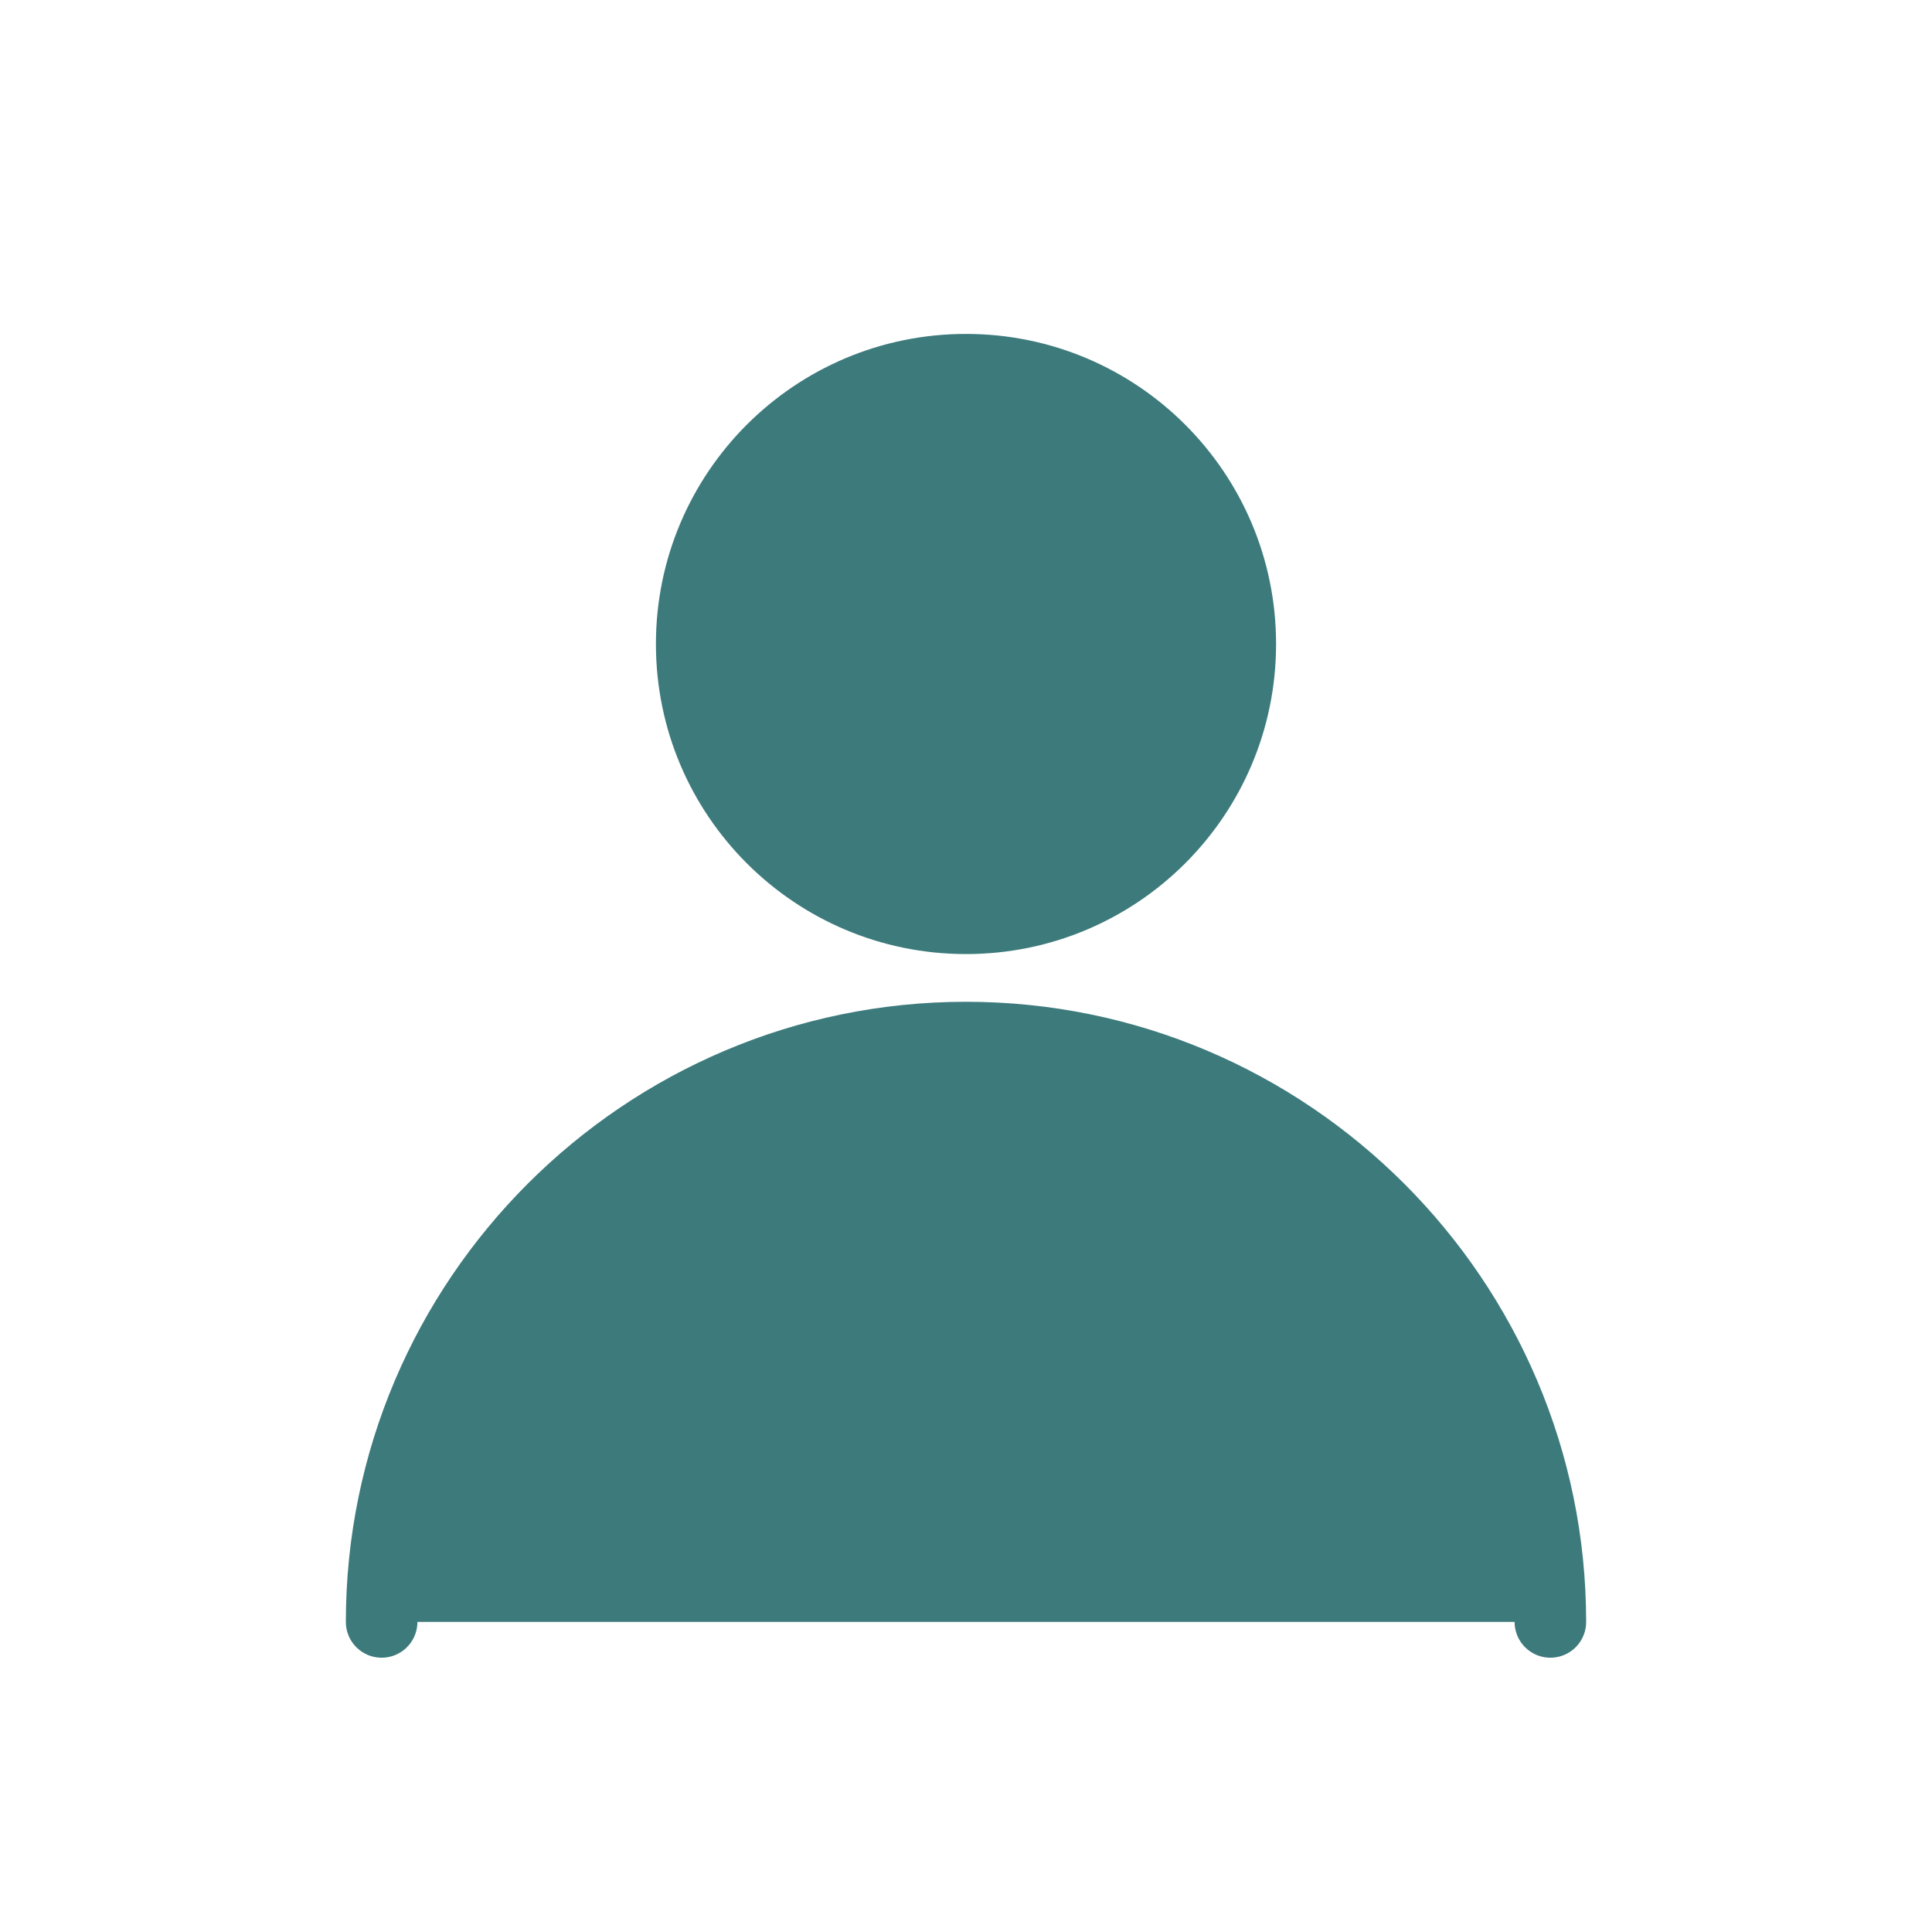
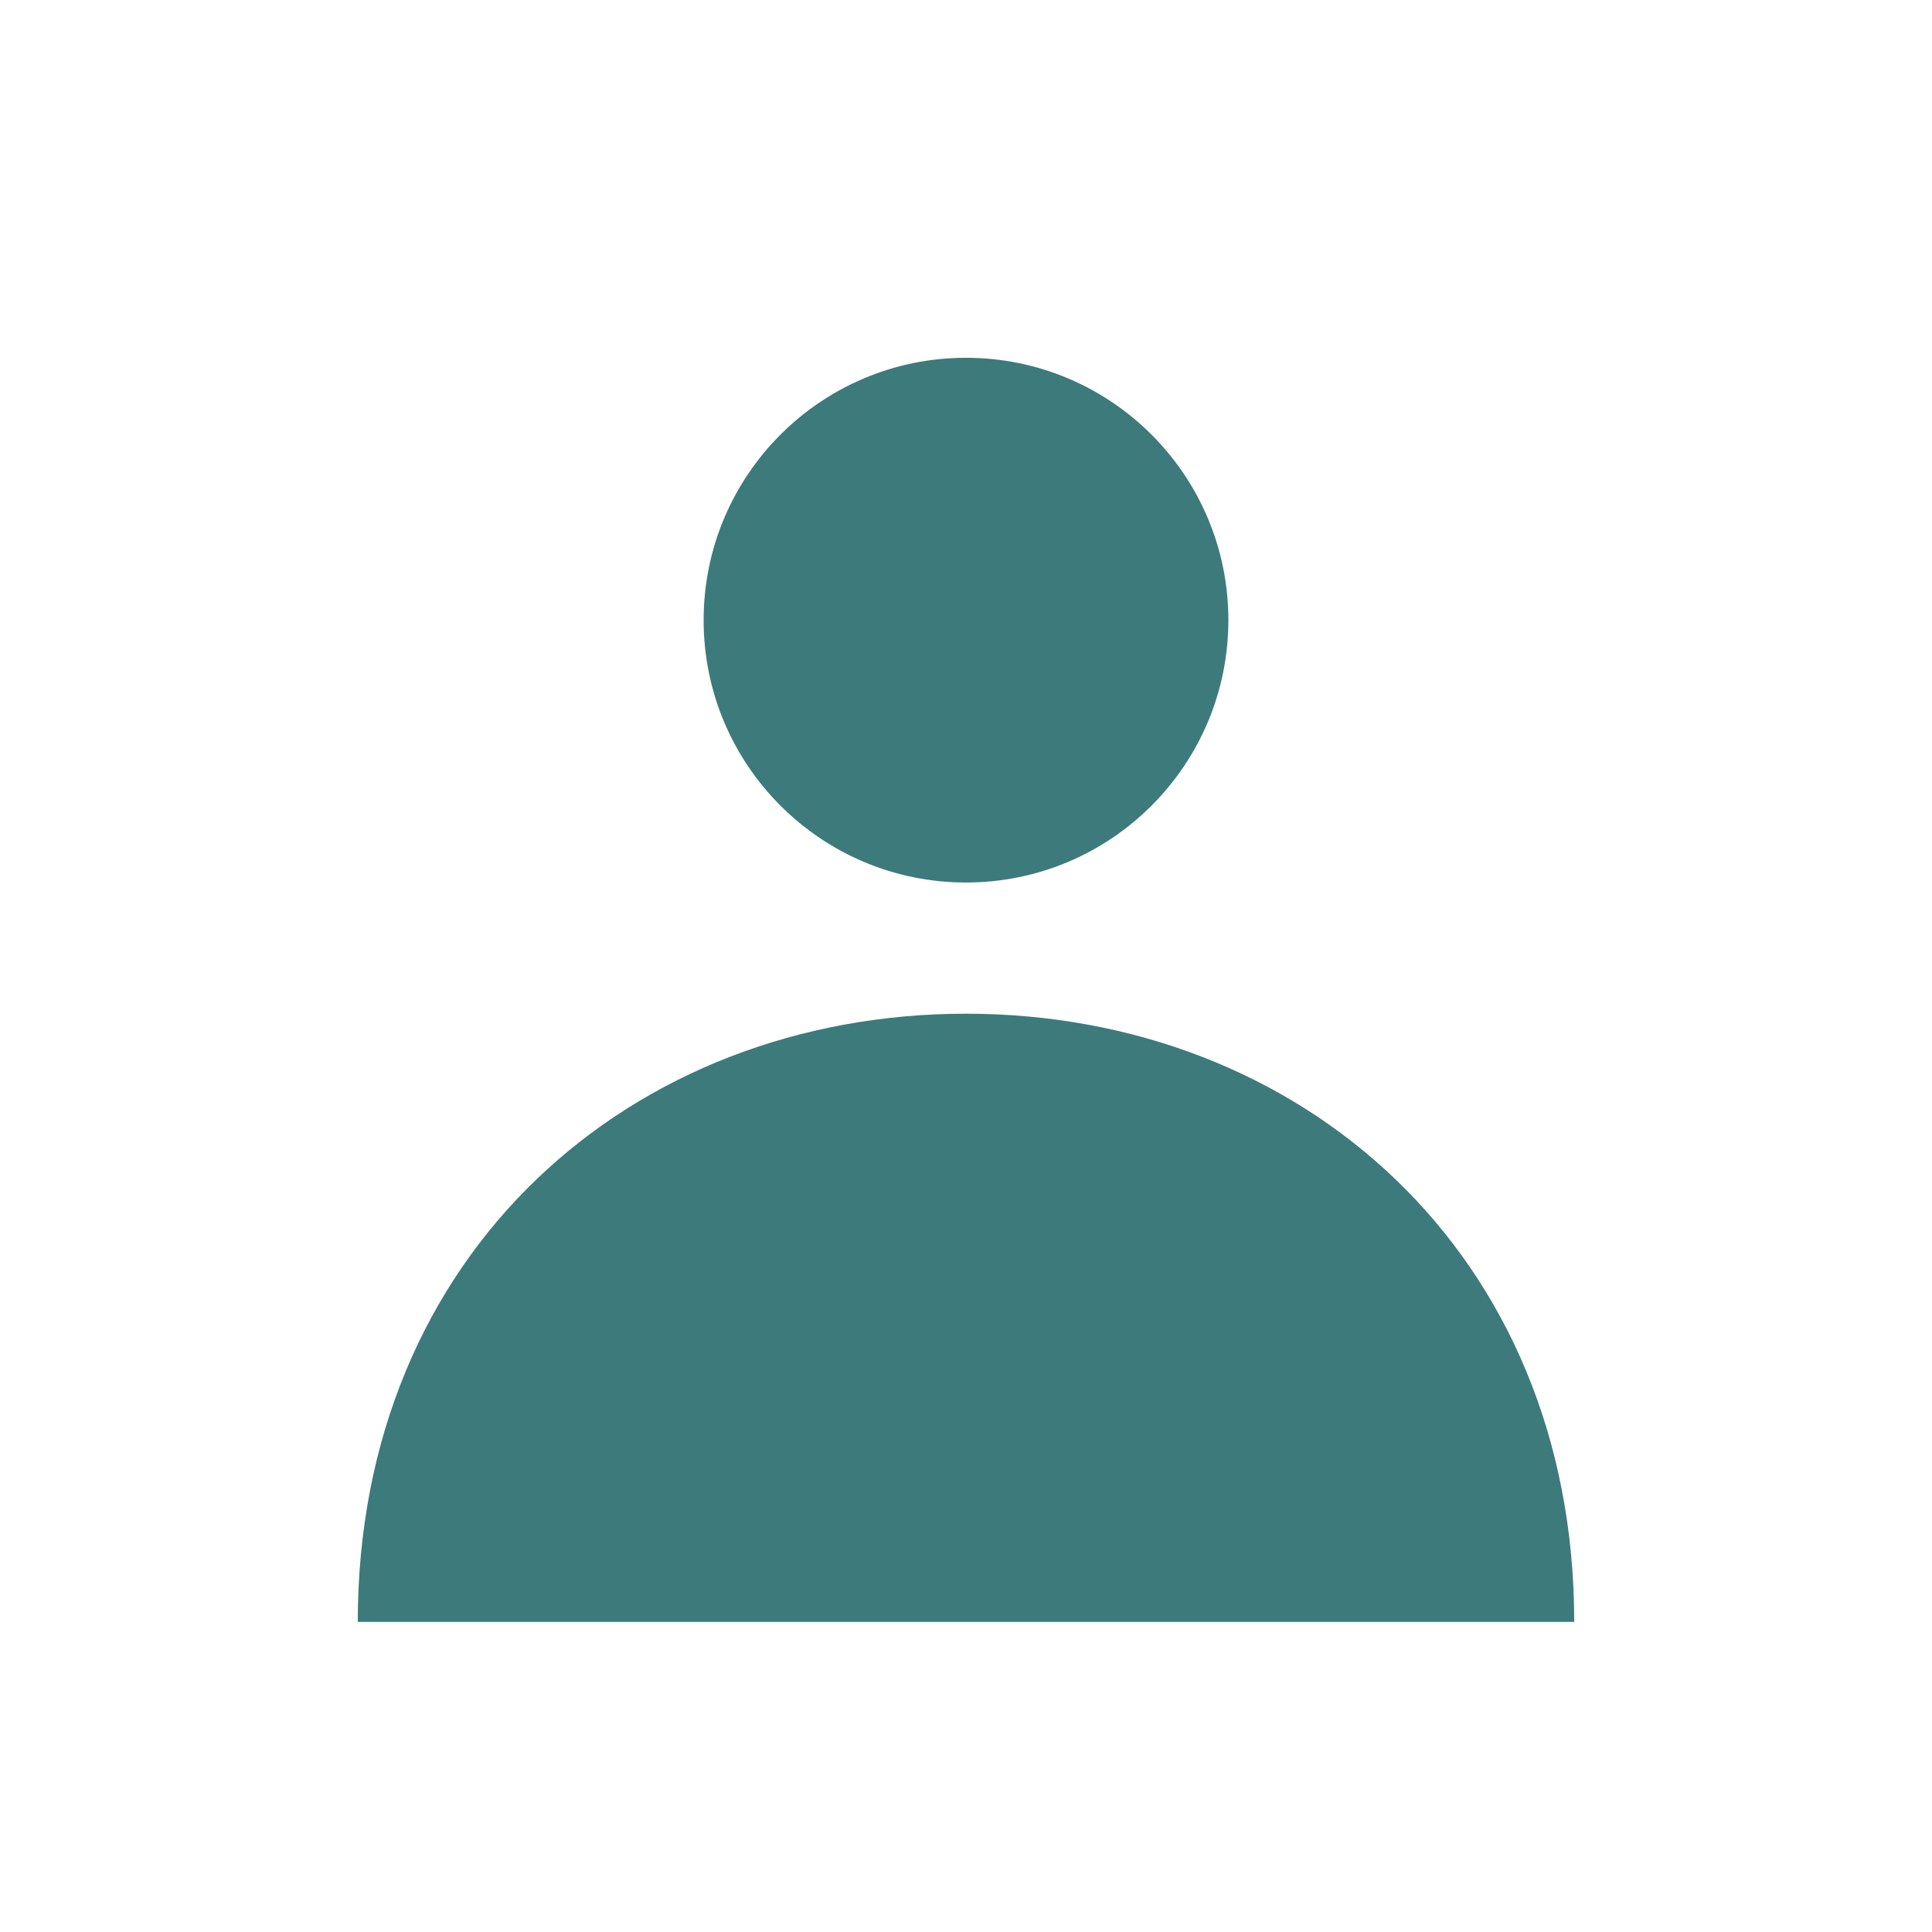
<svg xmlns="http://www.w3.org/2000/svg" width="81" height="81" viewBox="0 0 81 81" fill="none">
-   <circle cx="40.5" cy="27" r="13" fill="#3D7A7C" />
-   <path d="M16 68C16 54.5 27 43.5 40.5 43.5C54 43.5 65 54.5 65 68" fill="#3D7A7C" stroke="#3D7A7C" stroke-width="3" stroke-linecap="round" />
+   <circle cx="40.5" cy="26" r="11" fill="#3D7A7C" />
+   <path d="M15 68C15 52.5 26.5 42.5 40.5 42.5C54.5 42.5 66 52.5 66 68" fill="#3D7A7C" />
</svg>
